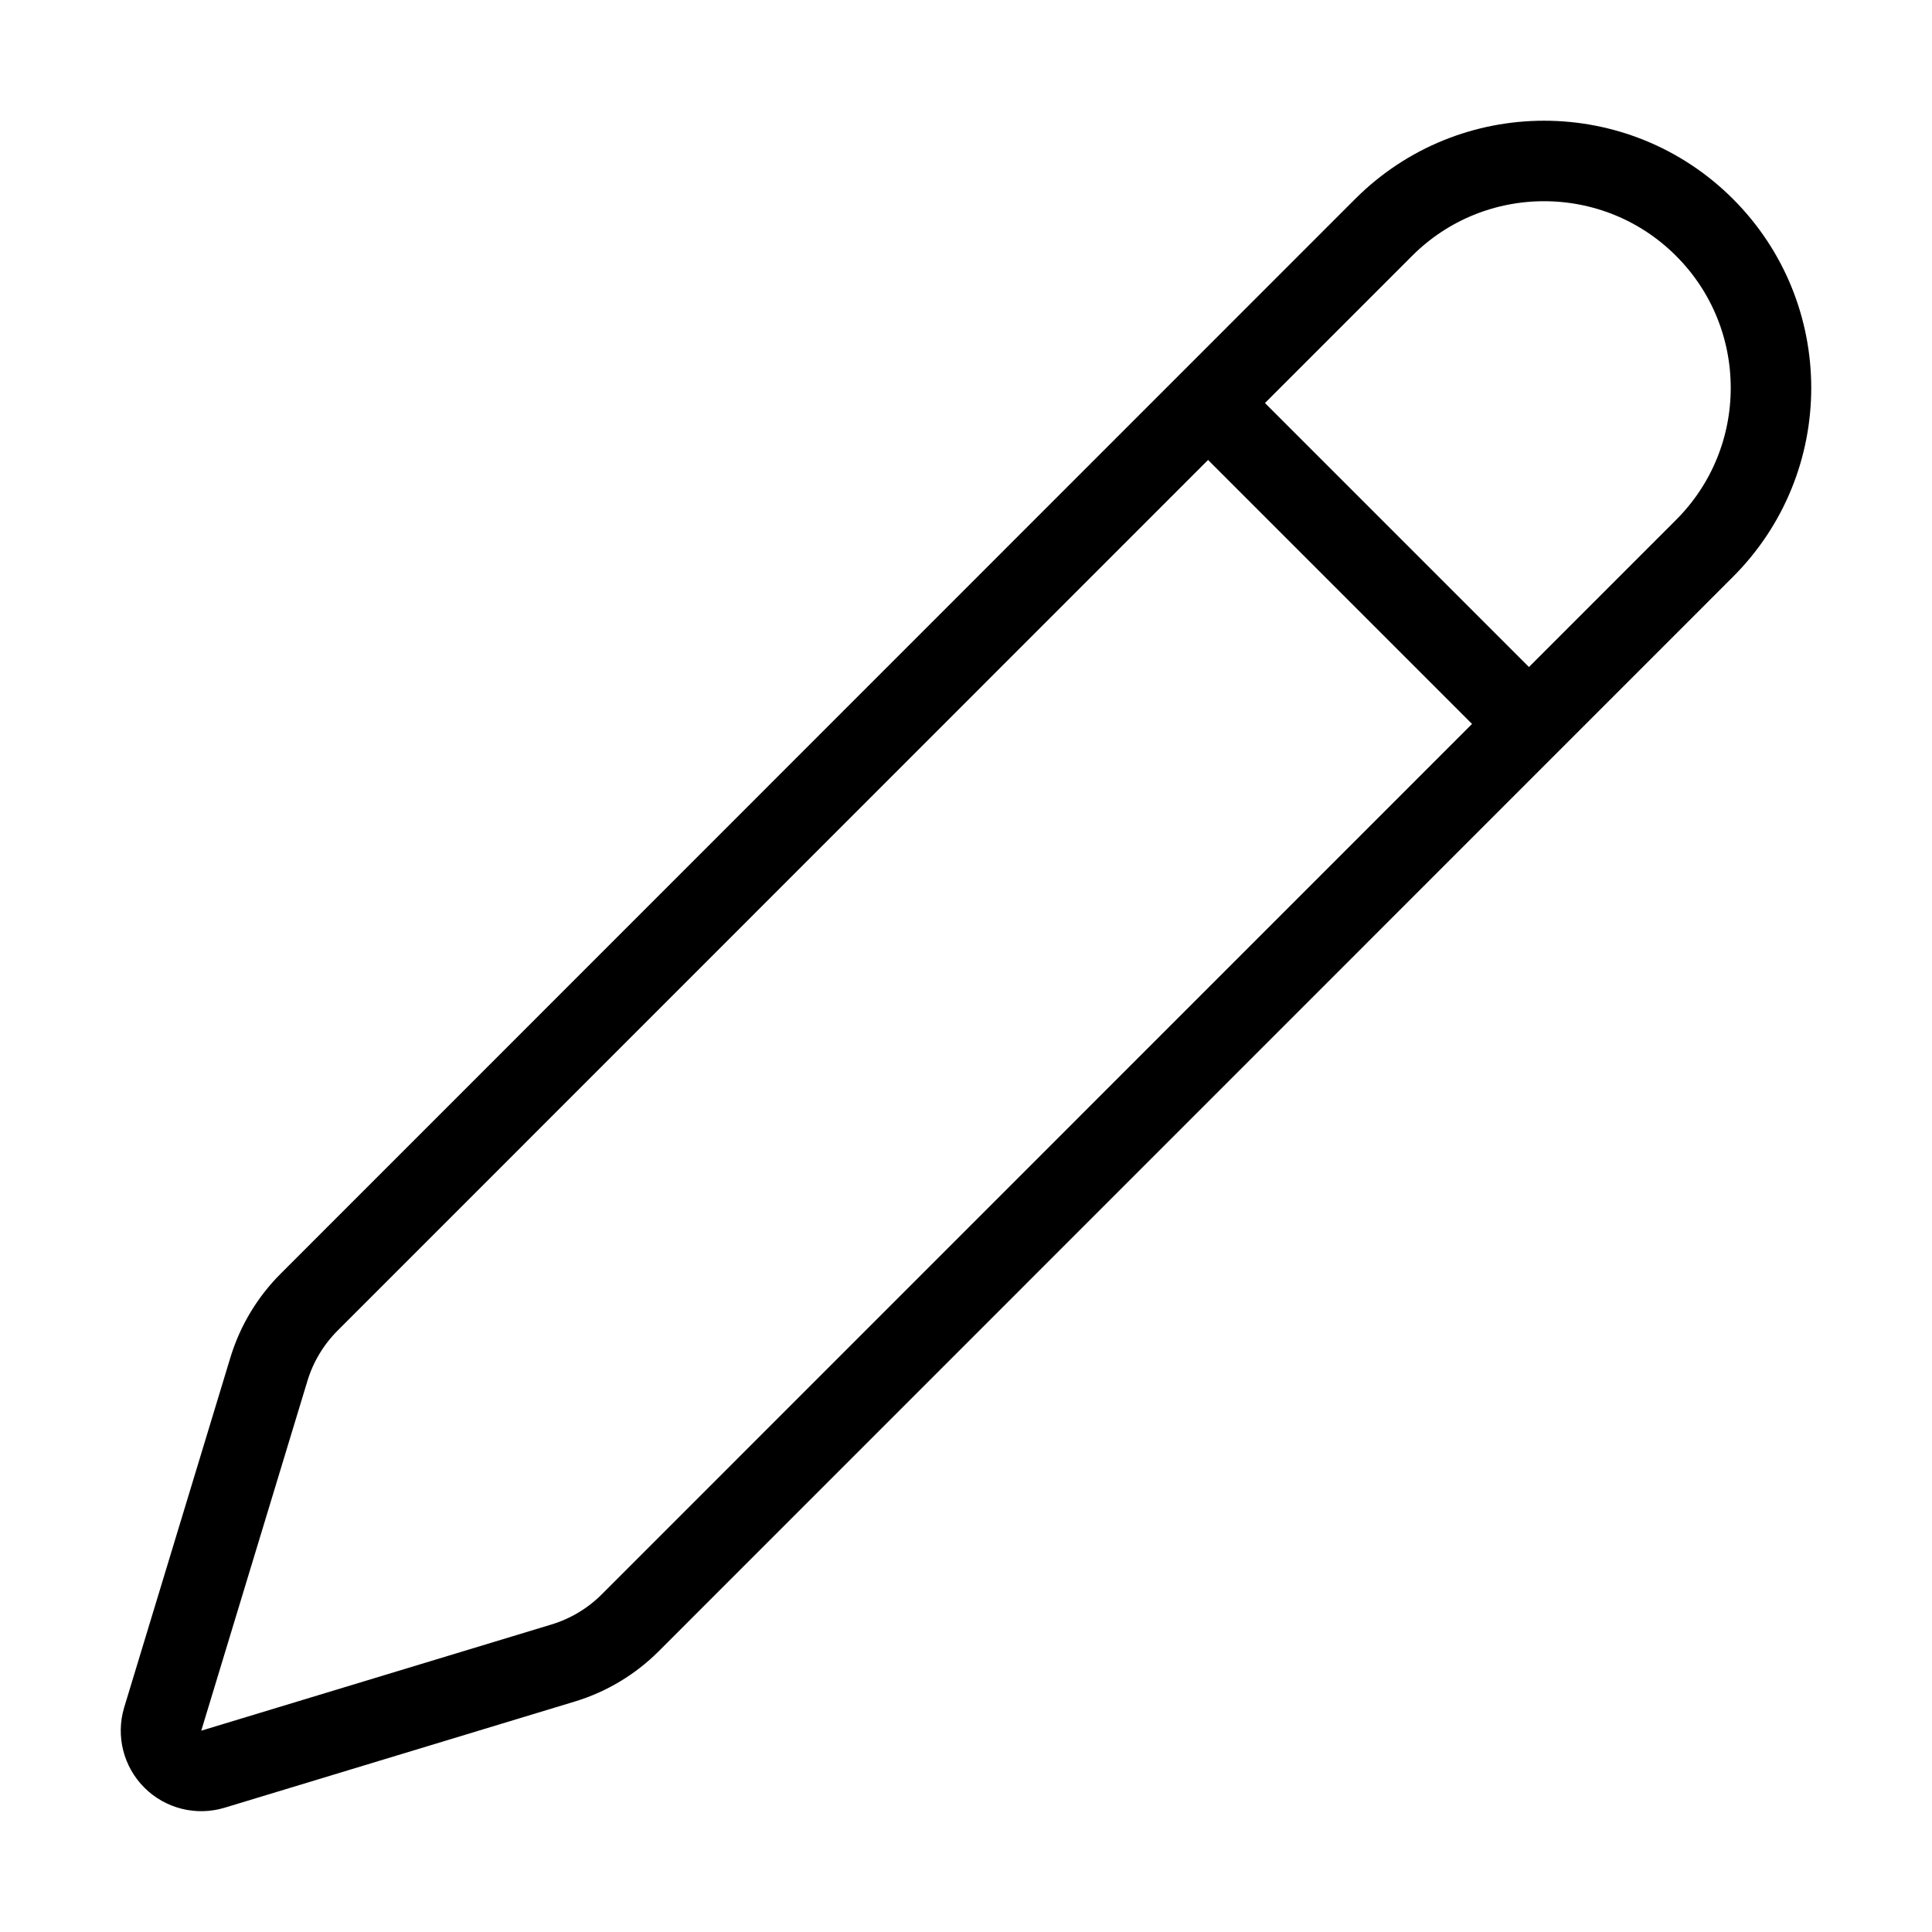
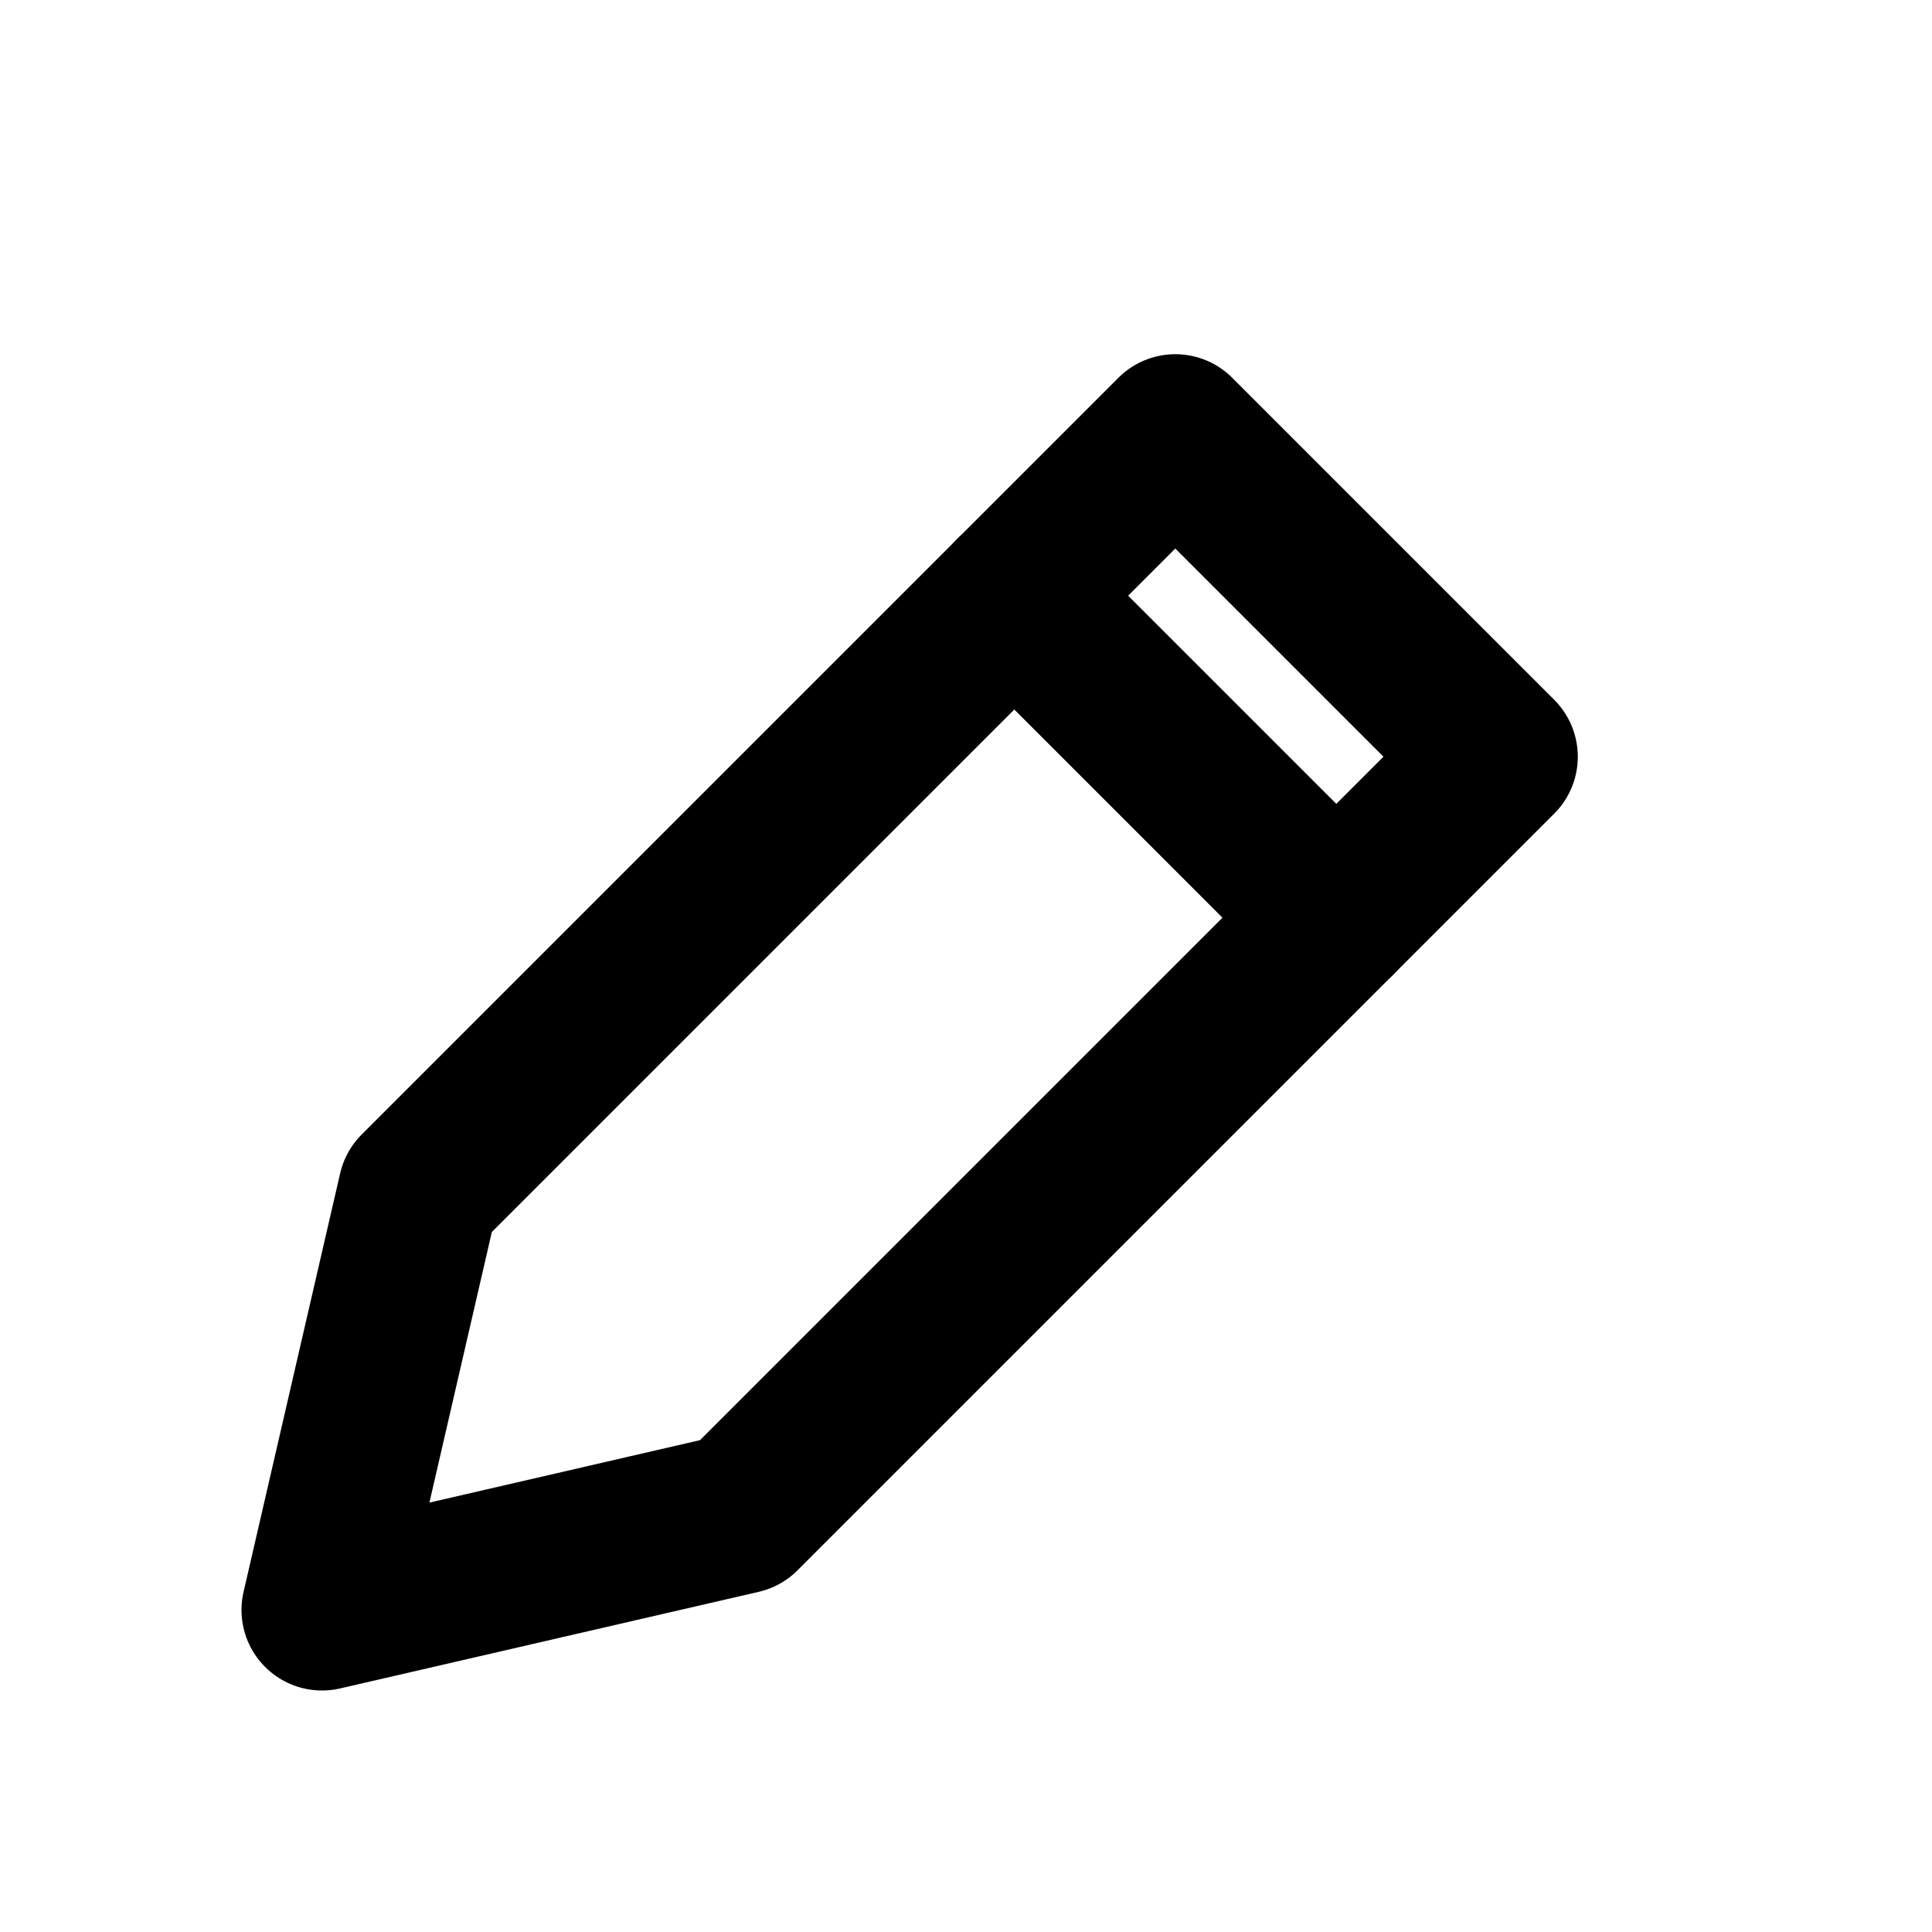
- <svg xmlns="http://www.w3.org/2000/svg" viewBox="0 0 24 24" fill="none" stroke="currentColor">
-   <path d="M21.174 6.812a1 1 0 0 0-3.986-3.987L3.842 16.174a2 2 0 0 0-.5.83l-1.321 4.352a.5.5 0 0 0 .623.622l4.353-1.32a2 2 0 0 0 .83-.497z" />
-   <path d="m15 5 4 4" />
+ <svg xmlns="http://www.w3.org/2000/svg" width="24" height="24" viewBox="0 0 24 24" fill="none" stroke="currentColor" stroke-width="2" stroke-linecap="round" stroke-linejoin="round">
+   <path d="M14.6 5.4l4 4L9.2 18.8 4 20l1.2-5.2z" />
+   <path d="M12.6 7.4l4 4" />
</svg>
